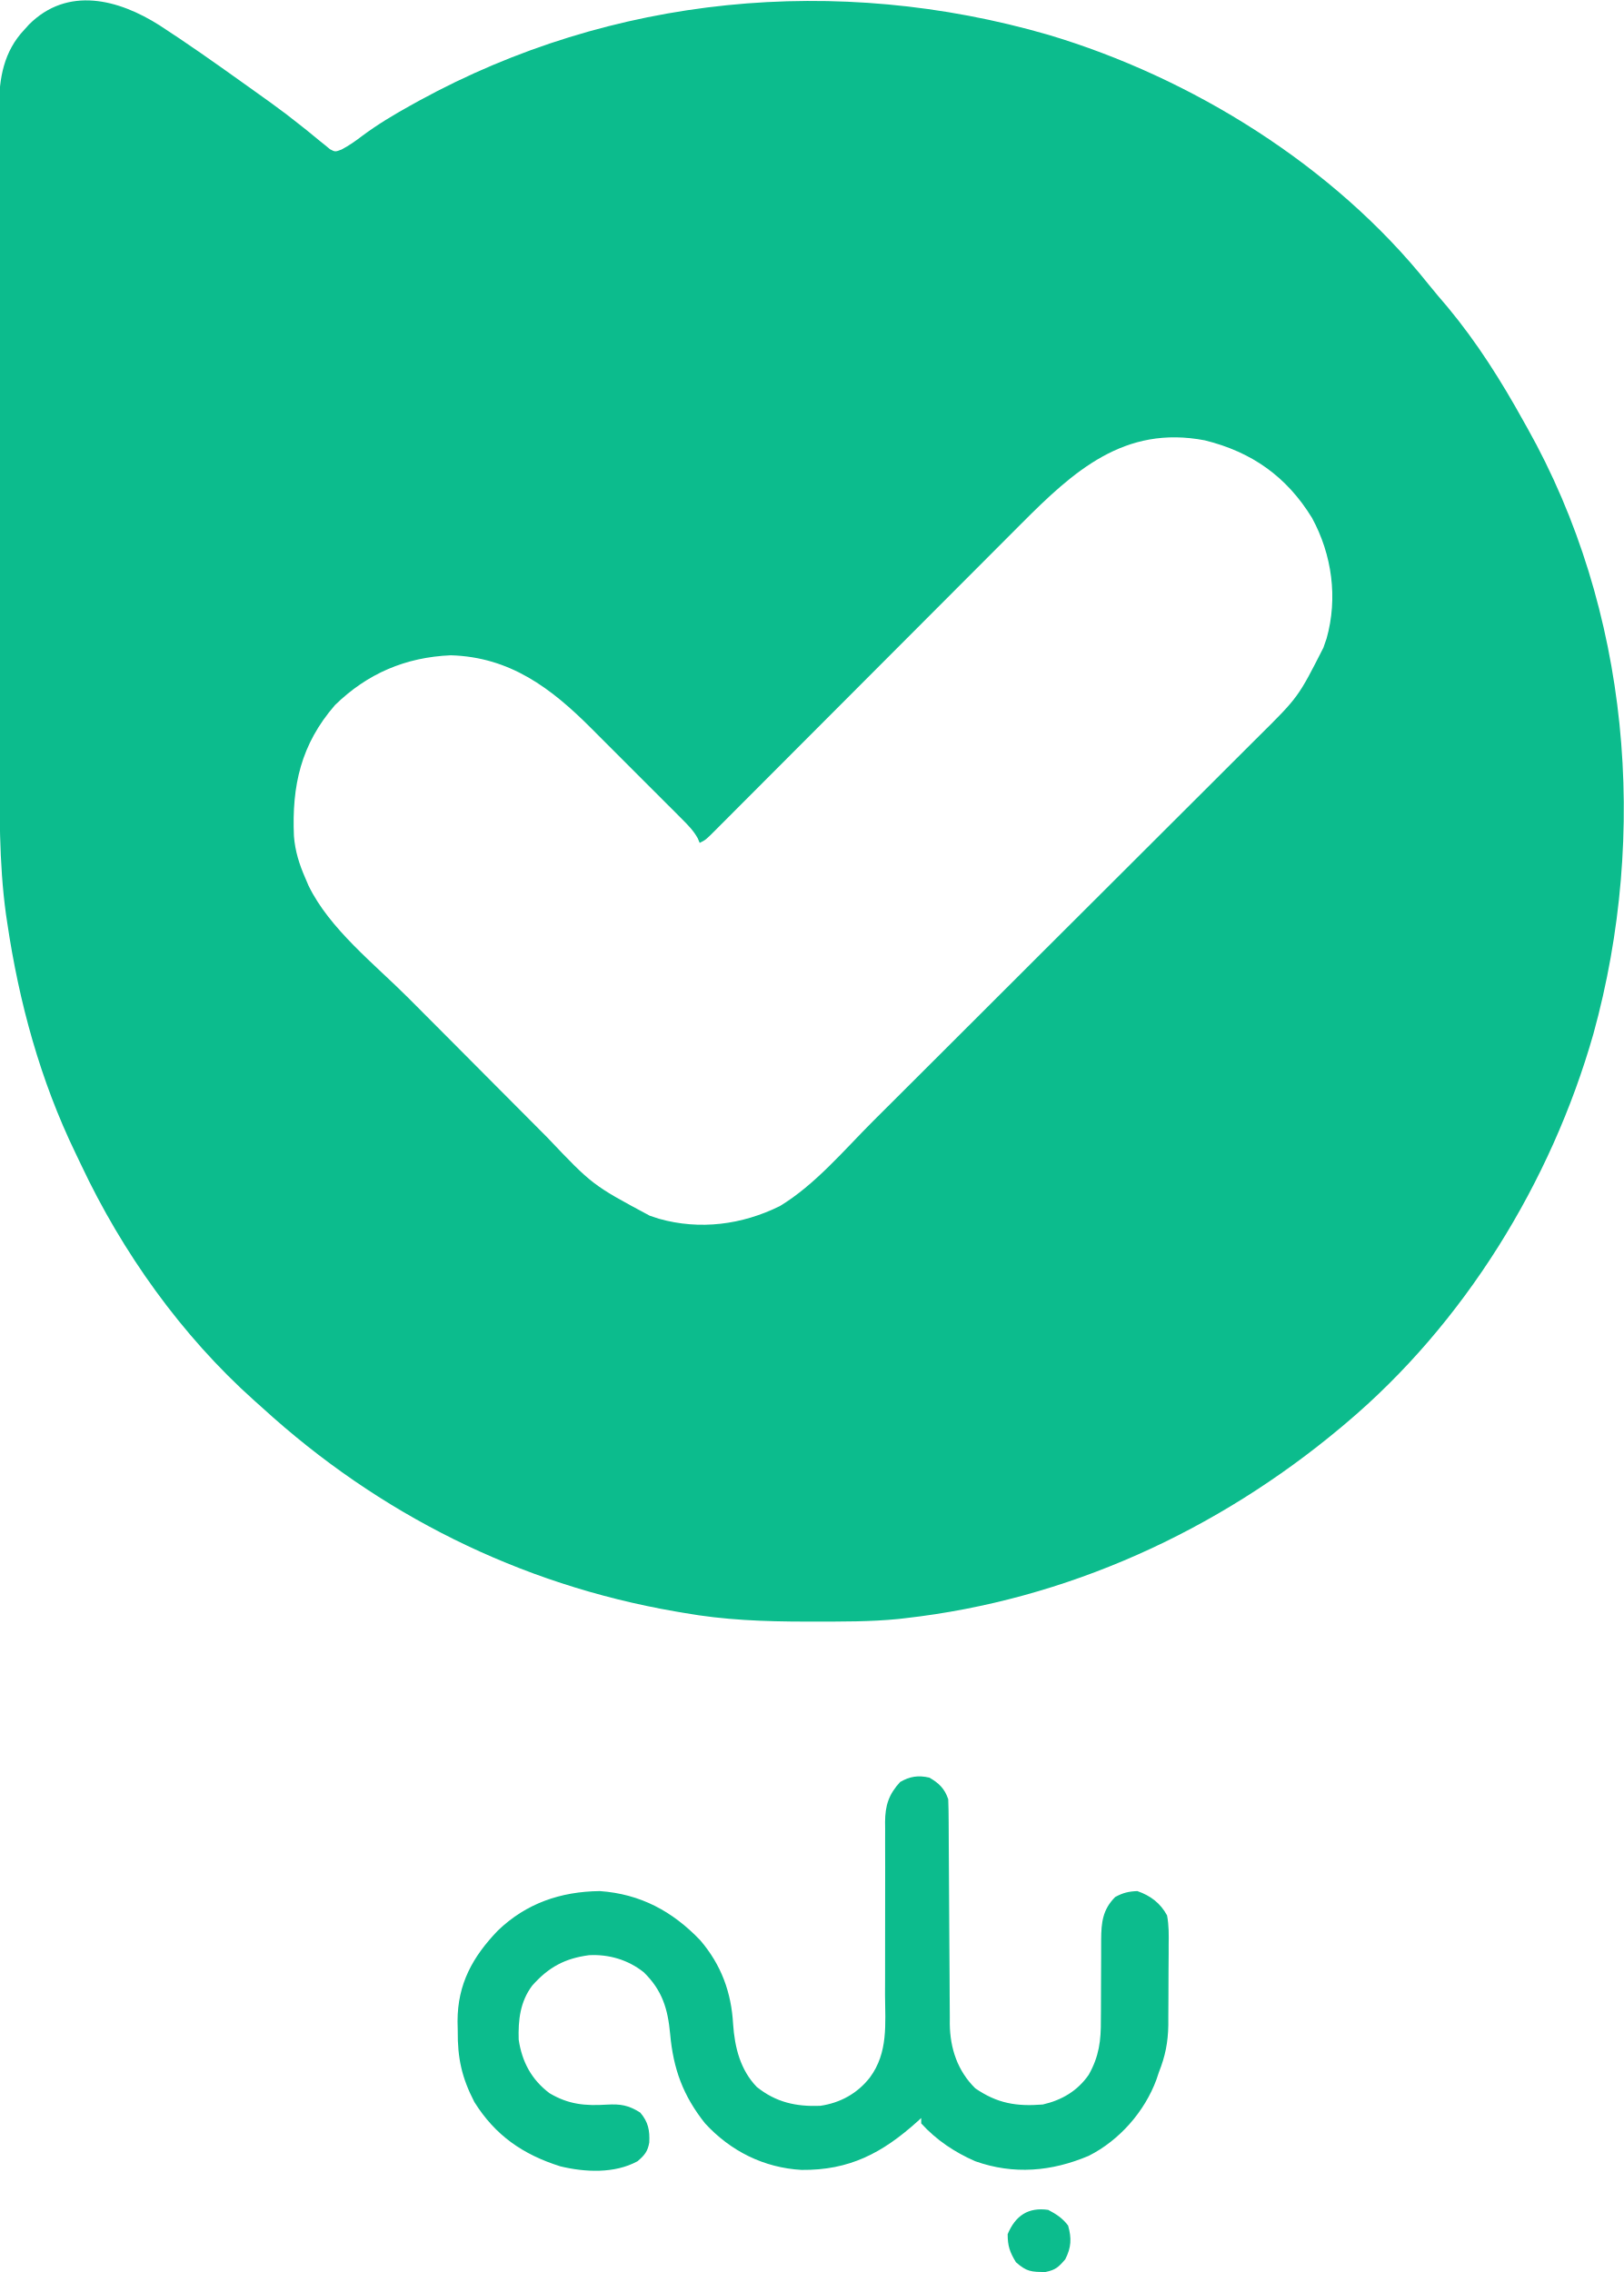
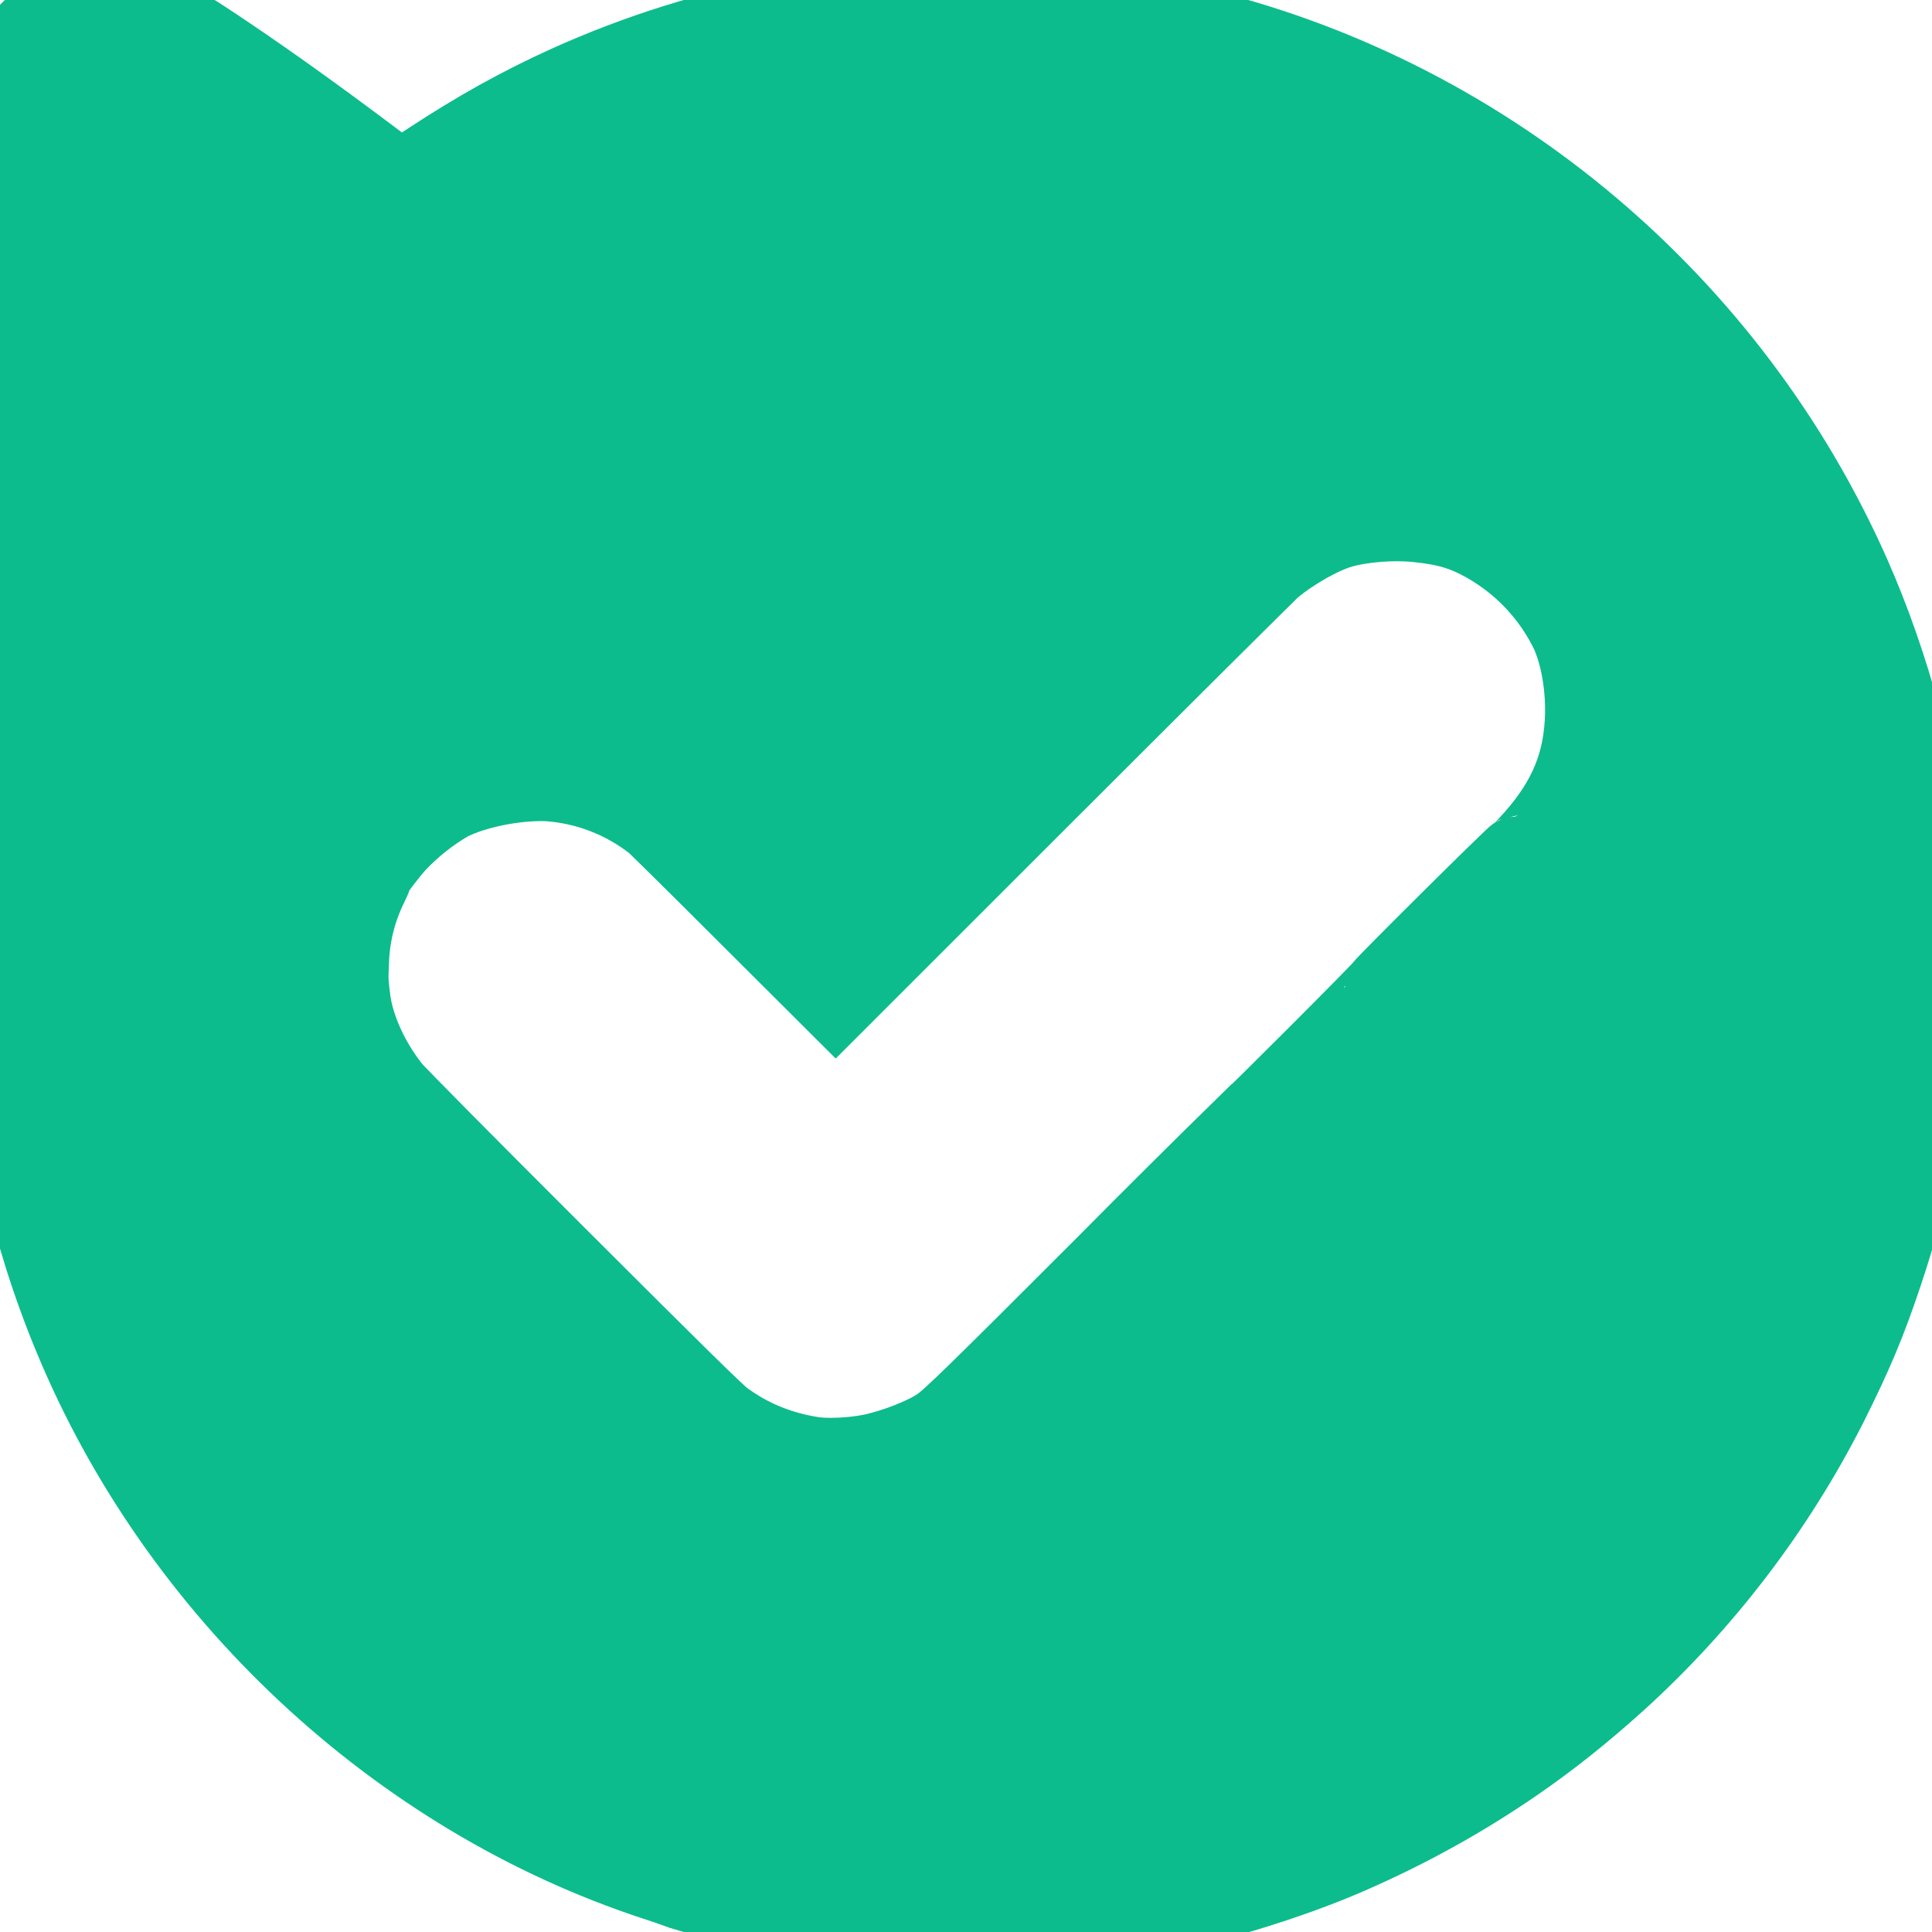
- <svg xmlns="http://www.w3.org/2000/svg" version="1.1" width="601" height="841">
-   <path d="M0 0 C10.169 6.595 20.077 13.581 29.938 20.625 C30.715 21.178 31.493 21.732 32.294 22.302 C34.574 23.926 36.851 25.555 39.125 27.188 C39.853 27.709 40.581 28.23 41.331 28.768 C45.188 31.554 48.958 34.415 52.664 37.398 C53.433 38.011 54.203 38.624 54.995 39.256 C56.466 40.435 57.925 41.629 59.37 42.84 C60.028 43.366 60.686 43.892 61.363 44.434 C61.935 44.906 62.506 45.378 63.095 45.865 C65 46.868 65 46.868 67.344 45.993 C70.134 44.521 72.509 42.851 75.012 40.93 C80.688 36.72 86.571 33.169 92.75 29.75 C94.379 28.847 94.379 28.847 96.041 27.925 C167.567 -11.217 250.781 -19.091 328.853 3.467 C382.112 19.32 434.757 52.021 469.668 95.797 C471.972 98.667 474.356 101.455 476.75 104.25 C487.7 117.421 496.665 131.658 504.938 146.625 C505.363 147.38 505.788 148.134 506.226 148.912 C544.21 216.498 551.211 299.089 530.777 373.262 C515.113 428.247 482.921 480.632 438.938 517.625 C438.395 518.081 437.852 518.538 437.293 519.008 C391.418 557.405 335.662 582.895 275.938 589.625 C274.713 589.766 274.713 589.766 273.465 589.911 C263.09 590.943 252.666 590.869 242.25 590.875 C240.745 590.876 240.745 590.876 239.209 590.877 C223.9 590.861 209.043 590.318 193.938 587.625 C192.93 587.453 191.922 587.282 190.884 587.105 C133.222 577.115 81.057 551.043 37.938 511.625 C36.978 510.77 36.019 509.916 35.031 509.035 C8.15 484.991 -13.758 454.281 -29.084 421.702 C-29.757 420.273 -30.439 418.849 -31.127 417.427 C-44.16 390.471 -51.997 361.805 -56.375 332.25 C-56.535 331.183 -56.694 330.115 -56.859 329.016 C-59.486 309.844 -59.216 290.425 -59.224 271.117 C-59.228 268.405 -59.233 265.692 -59.239 262.98 C-59.252 255.672 -59.258 248.365 -59.263 241.058 C-59.265 236.485 -59.27 231.913 -59.274 227.34 C-59.286 214.645 -59.297 201.95 -59.3 189.255 C-59.3 188.447 -59.301 187.639 -59.301 186.806 C-59.301 185.996 -59.301 185.186 -59.301 184.351 C-59.302 182.71 -59.302 181.069 -59.303 179.428 C-59.303 178.614 -59.303 177.8 -59.303 176.962 C-59.307 163.744 -59.325 150.526 -59.348 137.308 C-59.372 123.693 -59.384 110.078 -59.385 96.463 C-59.386 88.836 -59.392 81.209 -59.41 73.582 C-59.426 67.097 -59.431 60.612 -59.423 54.128 C-59.419 50.825 -59.421 47.522 -59.434 44.219 C-59.446 40.629 -59.44 37.04 -59.43 33.449 C-59.438 32.42 -59.446 31.391 -59.454 30.331 C-59.381 19.496 -57.679 9.676 -50.062 1.625 C-49.498 0.997 -48.933 0.369 -48.352 -0.277 C-33.982 -14.616 -15.178 -9.634 0 0 Z M318.9 184.564 C317.622 185.845 316.343 187.126 315.063 188.406 C312.329 191.143 309.597 193.882 306.866 196.621 C302.549 200.952 298.228 205.278 293.907 209.604 C284.748 218.775 275.592 227.95 266.438 237.125 C256.525 247.06 246.611 256.994 236.693 266.923 C232.395 271.226 228.099 275.532 223.804 279.84 C221.142 282.51 218.478 285.177 215.813 287.844 C214.574 289.085 213.337 290.326 212.1 291.568 C210.418 293.258 208.732 294.944 207.046 296.63 C206.553 297.127 206.06 297.624 205.552 298.135 C202.166 301.511 202.166 301.511 199.938 302.625 C199.7 302.063 199.462 301.5 199.217 300.921 C197.648 298.105 195.741 296.174 193.463 293.892 C192.07 292.489 192.07 292.489 190.649 291.059 C189.631 290.044 188.612 289.03 187.594 288.016 C186.544 286.965 185.495 285.913 184.446 284.862 C182.243 282.656 180.037 280.454 177.828 278.255 C175.022 275.46 172.225 272.657 169.43 269.85 C167.262 267.674 165.088 265.503 162.913 263.333 C161.882 262.303 160.852 261.271 159.823 260.238 C144.927 245.289 129.683 233.831 107.812 233.188 C91.092 233.89 76.908 239.931 64.938 251.625 C52.317 266.162 48.934 281.41 49.742 300.125 C50.176 305.678 51.716 310.553 53.938 315.625 C54.327 316.54 54.716 317.455 55.117 318.398 C62.919 334.509 79.659 347.54 92.121 360.047 C93.085 361.015 94.05 361.984 95.014 362.952 C99.542 367.499 104.072 372.043 108.605 376.585 C113.791 381.78 118.967 386.983 124.137 392.194 C128.171 396.257 132.212 400.313 136.258 404.363 C138.66 406.767 141.058 409.173 143.447 411.588 C160.235 429.265 160.235 429.265 181.438 440.625 C182.562 440.996 183.686 441.368 184.844 441.75 C199.974 446.029 215.593 443.998 229.625 437.062 C242.702 429.146 253.413 416.309 264.161 405.578 C265.866 403.88 267.571 402.182 269.275 400.484 C274.35 395.428 279.421 390.368 284.491 385.307 C286.406 383.396 288.322 381.484 290.237 379.573 C298.701 371.128 307.163 362.682 315.621 354.231 C317.68 352.174 319.74 350.116 321.799 348.059 C322.311 347.547 322.823 347.036 323.35 346.509 C331.653 338.214 339.966 329.927 348.281 321.644 C356.847 313.112 365.405 304.572 373.955 296.024 C378.745 291.237 383.538 286.452 388.34 281.676 C392.853 277.187 397.356 272.688 401.851 268.182 C403.498 266.535 405.148 264.891 406.801 263.252 C421.512 248.678 421.512 248.678 430.812 230.375 C431.202 229.256 431.591 228.137 431.992 226.984 C436.207 212.007 434.018 195.949 426.602 182.34 C417.226 167.045 404.319 157.926 386.938 153.625 C357.121 147.911 338.324 165.054 318.9 184.564 Z " fill="#0CBC8D" transform="translate(59.0625,9.375)" />
-   <path d="M0 0 C3.519 1.987 5.698 4.094 7 8 C7.105 10.828 7.154 13.631 7.158 16.459 C7.163 17.323 7.168 18.187 7.173 19.077 C7.184 20.955 7.192 22.832 7.199 24.71 C7.211 27.687 7.23 30.663 7.252 33.64 C7.314 42.105 7.368 50.569 7.401 59.034 C7.422 64.211 7.458 69.389 7.502 74.567 C7.516 76.535 7.525 78.504 7.528 80.472 C7.533 83.237 7.556 86 7.583 88.764 C7.58 89.569 7.577 90.373 7.574 91.202 C7.706 100.282 10.452 108.537 17 115 C25.115 120.59 32.228 121.78 42 121 C49.028 119.391 54.86 115.983 59 110 C62.844 103.192 63.567 97.342 63.504 89.613 C63.513 88.553 63.523 87.492 63.532 86.399 C63.561 83.037 63.564 79.675 63.562 76.312 C63.566 72.939 63.576 69.567 63.603 66.194 C63.62 64.102 63.623 62.011 63.61 59.92 C63.656 53.641 64.152 48.848 68.812 44.188 C71.665 42.639 73.746 42.13 77 42 C81.865 43.688 85.54 46.441 88 51 C88.706 54.669 88.654 58.262 88.594 61.988 C88.594 63.046 88.594 64.104 88.594 65.194 C88.589 67.427 88.571 69.66 88.542 71.893 C88.5 75.291 88.501 78.686 88.508 82.084 C88.497 84.26 88.484 86.437 88.469 88.613 C88.469 89.62 88.468 90.626 88.468 91.663 C88.364 97.978 87.328 103.14 85 109 C84.696 109.907 84.392 110.815 84.078 111.75 C79.705 123.631 70.358 134.281 59 140 C45.263 145.812 31.235 147.063 17 142 C9.388 138.684 2.62 134.161 -3 128 C-3 127.34 -3 126.68 -3 126 C-3.461 126.424 -3.923 126.848 -4.398 127.285 C-17.402 138.979 -29.583 145.396 -47.305 145.211 C-61.242 144.415 -73.571 138.258 -83 128 C-91.188 117.714 -94.774 107.798 -95.938 94.875 C-96.795 85.595 -98.852 78.747 -105.688 72.062 C-111.447 67.464 -118.576 65.341 -125.941 65.727 C-134.94 66.922 -140.948 70.17 -147 77 C-151.452 82.915 -152.225 89.739 -152 97 C-150.765 105.242 -147.246 111.8 -140.574 116.828 C-133.483 121.026 -127.342 121.546 -119.319 121.043 C-114.369 120.764 -111.324 121.235 -107 124 C-104.023 127.473 -103.446 130.625 -103.664 135.074 C-104.247 138.415 -105.437 139.812 -108 142 C-116.527 146.648 -127.444 146.104 -136.625 143.875 C-150.501 139.488 -160.652 132.451 -168.395 120.102 C-173.068 111.072 -174.66 103.843 -174.562 93.625 C-174.586 92.483 -174.61 91.341 -174.635 90.164 C-174.611 76.381 -169.074 66.364 -159.715 56.621 C-149.213 46.519 -136.47 42.178 -122 42 C-106.988 43.049 -95.086 49.448 -84.812 60.188 C-76.995 69.332 -73.278 79.497 -72.625 91.312 C-72.042 99.836 -69.965 108.189 -63.871 114.496 C-56.786 120.191 -49.346 121.833 -40.375 121.488 C-32.994 120.42 -26.599 116.913 -22 111 C-15.182 101.801 -16.322 91.21 -16.398 80.328 C-16.393 78.317 -16.385 76.305 -16.374 74.293 C-16.351 69.022 -16.355 63.751 -16.368 58.479 C-16.386 50.029 -16.376 41.579 -16.342 33.128 C-16.336 30.185 -16.349 27.241 -16.364 24.298 C-16.361 22.49 -16.358 20.683 -16.353 18.876 C-16.367 17.656 -16.367 17.656 -16.381 16.41 C-16.339 10.34 -15.03 6.203 -10.812 1.625 C-7.168 -0.481 -4.057 -0.935 0 0 Z " fill="#0CBC8D" transform="translate(344,658)" />
-   <path d="M0 0 C3.082 1.628 5.264 3.03 7.375 5.812 C8.728 10.548 8.552 13.917 6.312 18.312 C3.811 21.22 2.727 22.238 -1 23 C-6.217 23 -8.013 22.882 -11.938 19.375 C-14.216 15.646 -15 13.361 -15 9 C-12.125 2.133 -7.408 -1.04 0 0 Z " fill="#0CBC8D" transform="translate(388,818)" />
+ <svg xmlns="http://www.w3.org/2000/svg" fill="#0cbc8d" width="200px" height="200px" viewBox="0 0 24 24" role="img" style="width: 200px; height: 200px; color: rgb(12, 188, 141);" stroke="#0cbc8d">
+   <g id="SVGRepo_bgCarrier" stroke-width="0" />
+   <g id="SVGRepo_tracerCarrier" stroke-linecap="round" stroke-linejoin="round" />
+   <g id="SVGRepo_iconCarrier">
+     <path d="M11.425 23.987a12.218 12.218 0 0 1-2.95-.514 6.578 6.578 0 0 0-.336-.116C4.936 22.303 2.22 19.763.913 16.599a11.92 11.92 0 0 1-.9-4.063C.005 12.377.001 10.246 0 6.74 0 .71-.005 1.137.07.903.23.394.673.05 1.224.005c.421-.034.7.088 1.603.699.562.38 1.119.78 1.796 1.289.315.237.353.261.376.247l.35-.23c.58-.381 1.11-.677 1.7-.945A11.913 11.913 0 0 1 9.766.21a11.19 11.19 0 0 1 2.041-.2c1.14-.016 2.077.091 3.152.36 3.55.888 6.538 3.411 8.028 6.78.492 1.113.845 2.43.945 3.522.033.366.039.43.053.611.008.105.015.406.015.669 0 .783-.065 1.57-.169 2.064a5.474 5.474 0 0 0-.046.26c-.056.378-.214.987-.399 1.535-.205.613-.367.999-.684 1.633a11.95 11.95 0 0 1-2.623 3.436c-.44.396-.829.705-1.26 1.003-.647.445-1.307.812-2.039 1.134-.6.265-1.44.539-2.101.686a11.165 11.165 0 0 1-1.178.202 12.28 12.28 0 0 1-2.076.082zm-.61-5.92c.294-.06.678-.209.864-.337.144-.099.428-.376 2.064-2.013a161.8 161.8 0 0 1 1.764-1.753c.017 0 1.687-1.67 1.687-1.689 0-.02 1.64-1.648 1.661-1.648.01 0 .063-.047.118-.106.467-.495.682-.957.716-1.547.026-.433-.06-.909-.217-1.196a2.552 2.552 0 0 0-.983-1.024c-.281-.163-.512-.233-.888-.27-.306-.031-.688 0-.948.075-.243.07-.603.274-.853.481-.042.035-1.279 1.265-2.748 2.733l-2.671 2.67-1.093-1.09c-.6-.6-1.12-1.114-1.155-1.142a2.419 2.419 0 0 0-1.338-.51c-.404-.013-.91.09-1.224.25a2.89 2.89 0 0 0-.659.526c-.108.12-.287.357-.29.385-.003.03-.009.044-.065.16a2.312 2.312 0 0 0-.224.91c-.011.229-.01.265.019.491.045.353.24.781.51 1.115.05.063.97.992 2.044 2.064 1.507 1.505 1.98 1.97 2.074 2.039.327.24.683.388 1.101.456.182.03.5.016.734-.03z" />
+   </g>
</svg>
